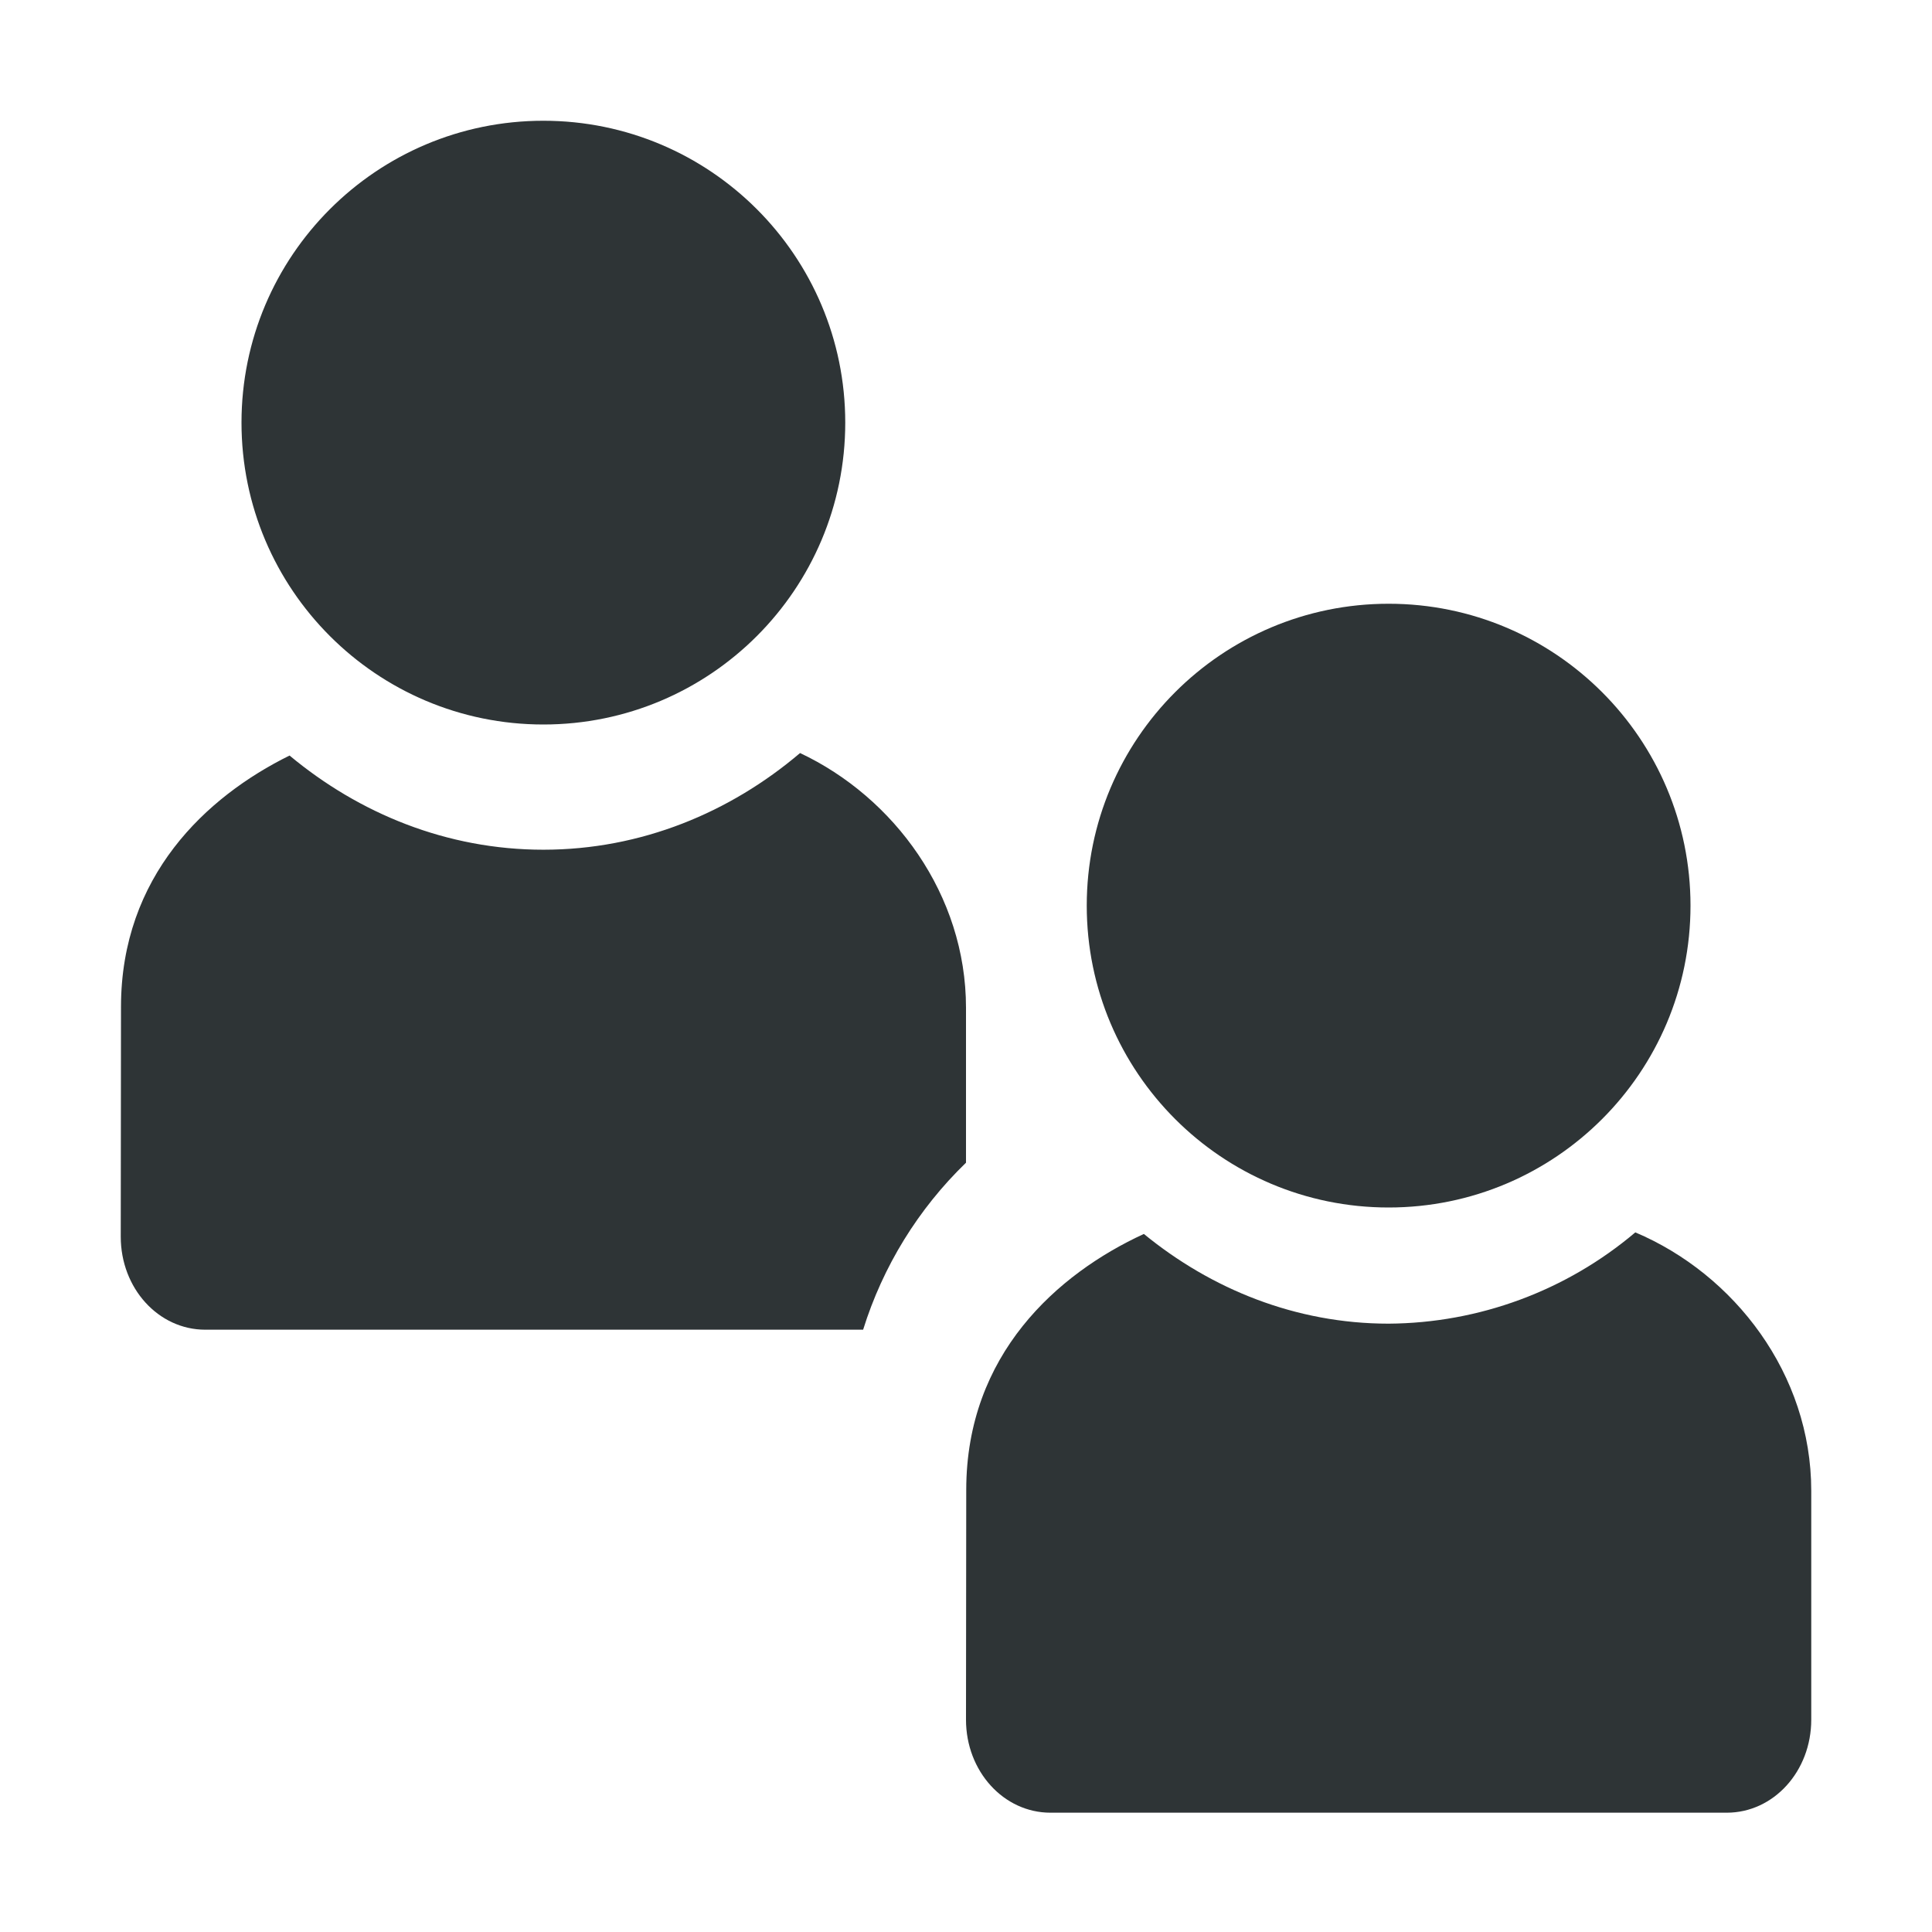
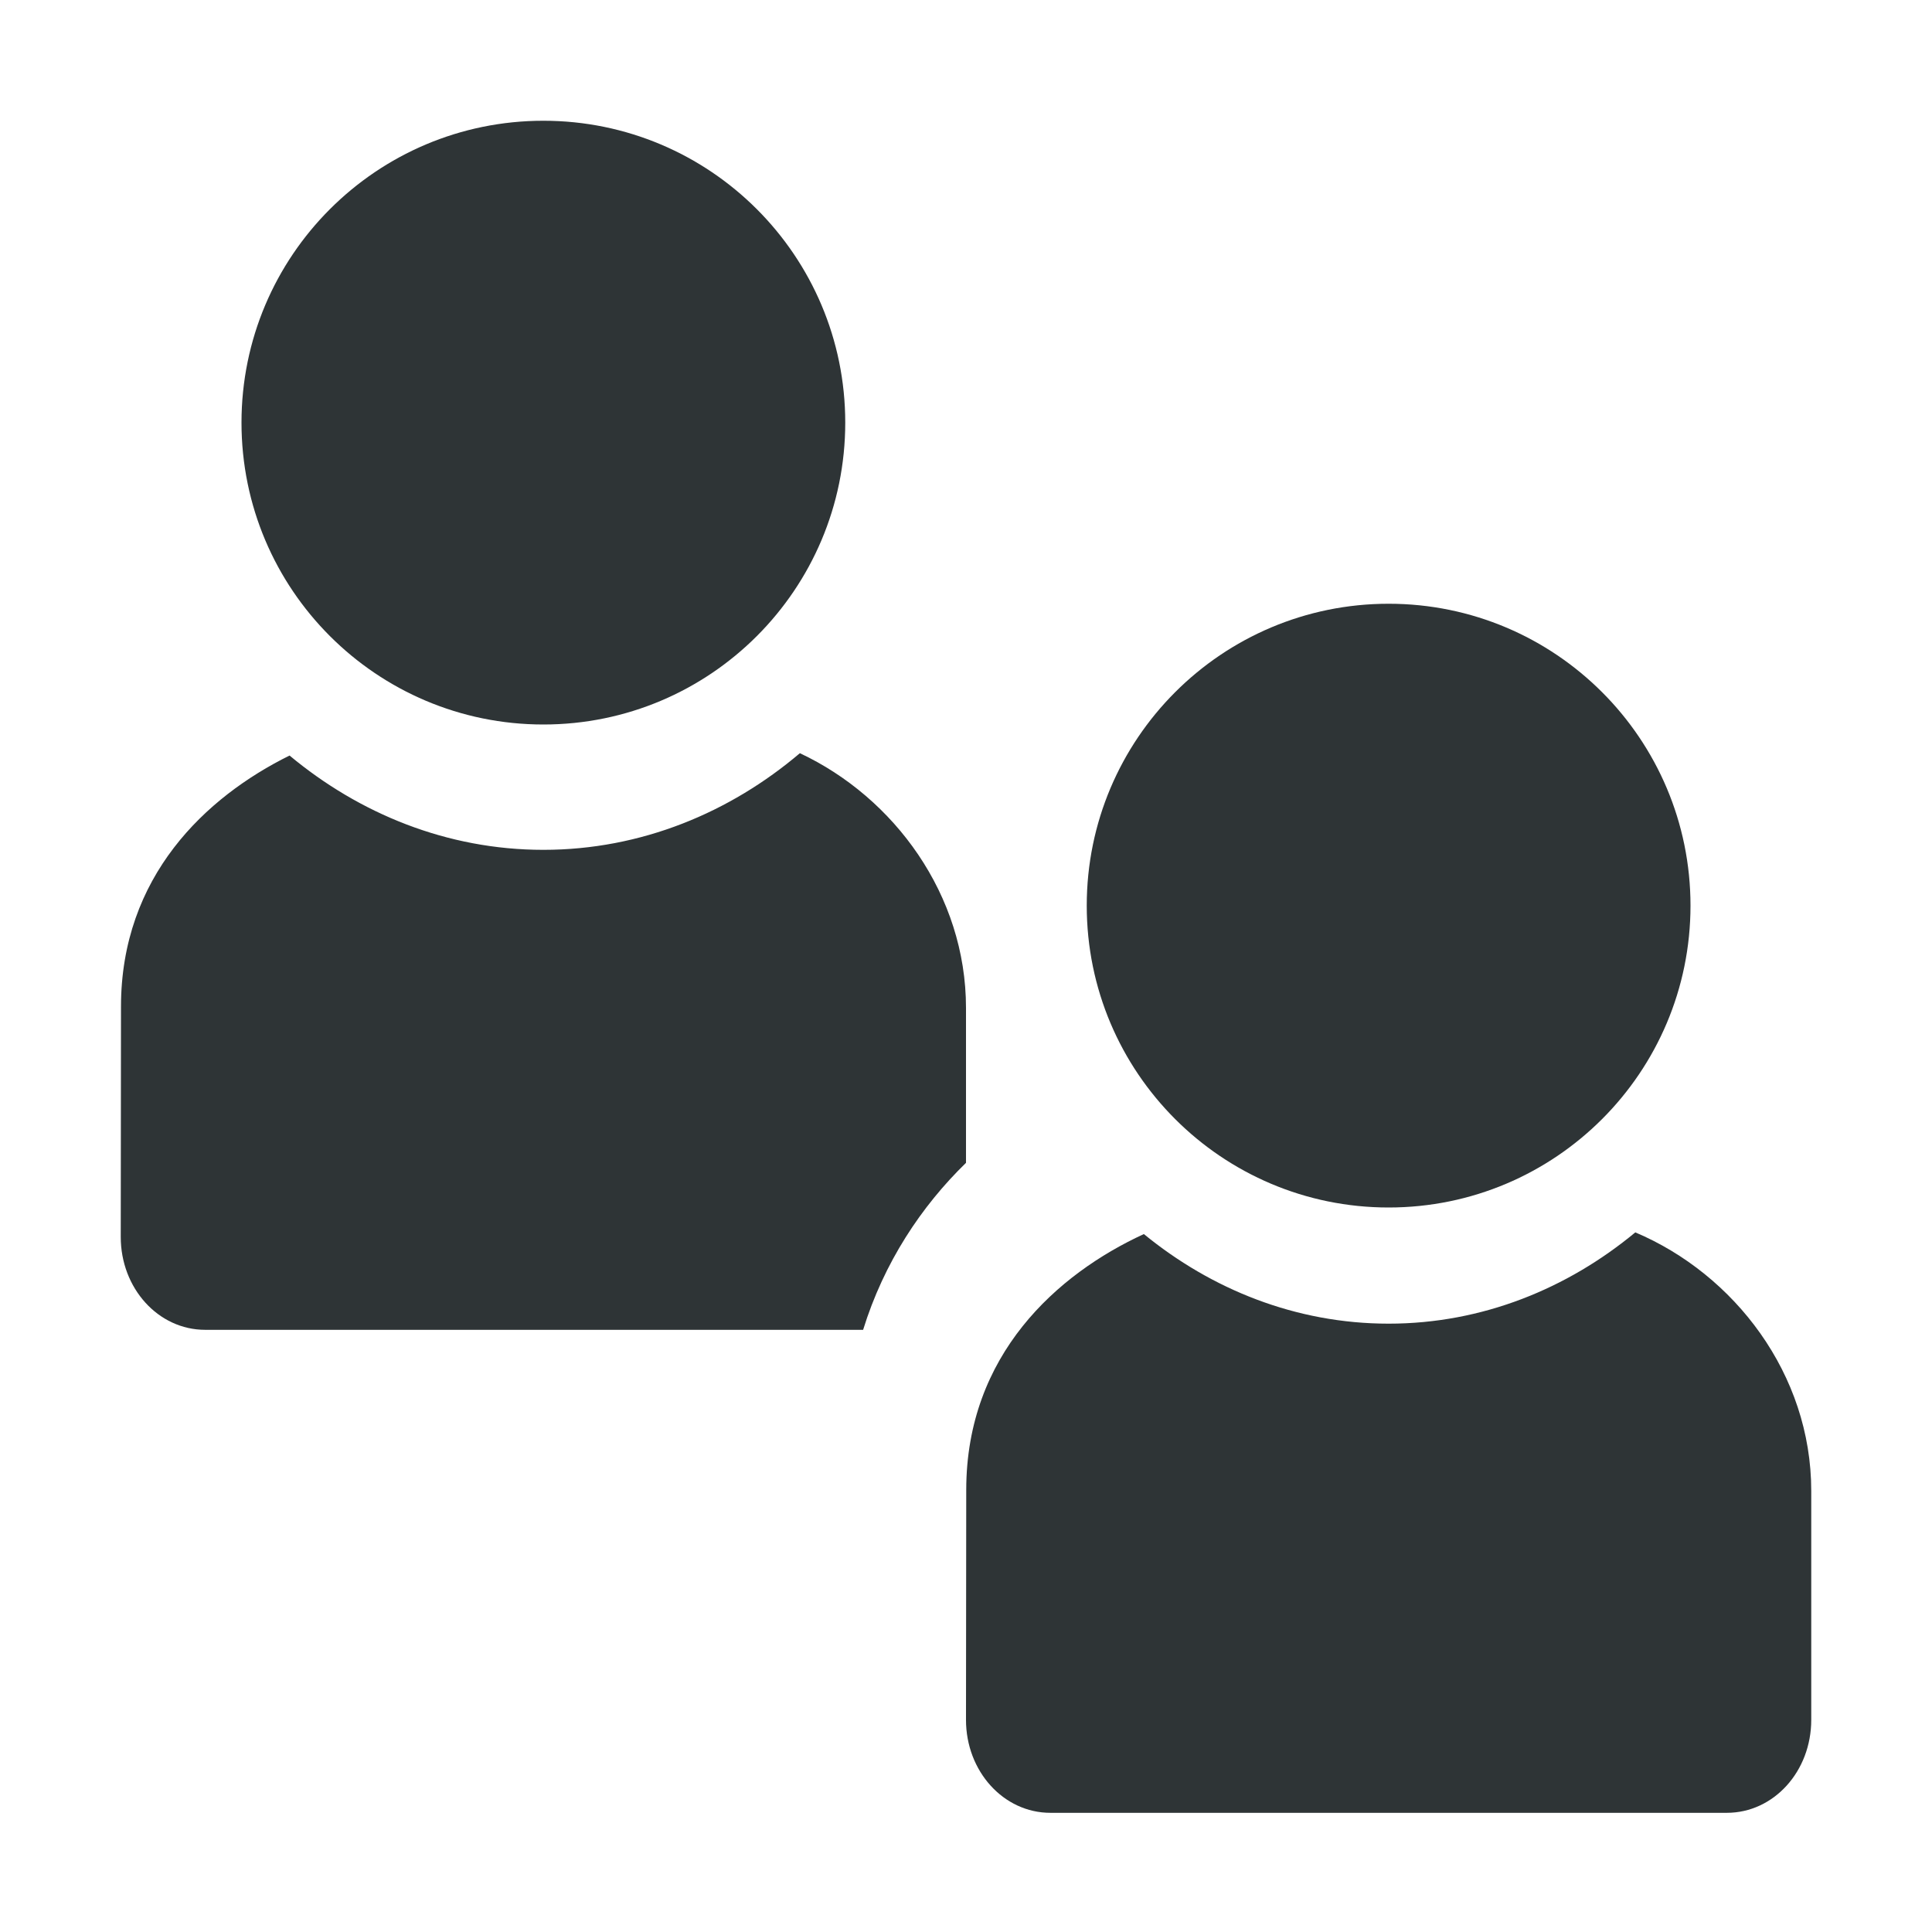
- <svg xmlns="http://www.w3.org/2000/svg" width="16" height="16">
-   <g fill="#2e3436">
-     <path d="M13.543 10.206a3.193 3.193 0 0 1-2.043.756c-.77 0-1.47-.287-2.027-.743-.717.33-1.47.999-1.471 2.118L8 14.242c0 .426.311.77.7.77h5.6c.389 0 .7-.344.7-.77v-1.896c0-.967-.637-1.793-1.457-2.14z" />
-     <path d="M14 7.5a2.5 2.5 0 0 1-2.5 2.5A2.5 2.5 0 0 1 9 7.5 2.5 2.5 0 0 1 11.5 5 2.5 2.5 0 0 1 14 7.5z" style="marker:none" color="#bebebe" overflow="visible" />
-     <path d="M6.625 6.237c-.578.491-1.314.8-2.125.8-.8 0-1.527-.301-2.102-.78-.693.342-1.395 1-1.396 2.08L1 10.242c0 .426.311.77.7.77h5.448A3.285 3.285 0 0 1 8 9.629V8.346c0-.935-.595-1.743-1.375-2.11z" />
-     <path d="M7 3.5A2.5 2.5 0 0 1 4.5 6 2.5 2.5 0 0 1 2 3.5 2.5 2.5 0 0 1 4.5 1 2.5 2.5 0 0 1 7 3.5z" style="marker:none" color="#bebebe" overflow="visible" />
+ <svg xmlns="http://www.w3.org/2000/svg" width="16" version="1.1" id="svg7384" height="16">
+   <defs id="defs7386" />
+   <g transform="translate(-1.5258789e-5,-340)" id="layer1">
+     <path d="m 13.543,350.206 c -0.56,0.464 -1.266,0.756 -2.043,0.756 -0.77,0 -1.47,-0.286 -2.027,-0.742 -0.717,0.33 -1.47,0.999 -1.471,2.117 l -0.002,1.906 c -2.1e-4,0.426 0.311,0.77 0.699,0.77 h 5.602 c 0.388,0 0.699,-0.343 0.699,-0.77 v -1.896 c 0,-0.968 -0.637,-1.794 -1.457,-2.141 z" id="path9137" style="fill:#2e3436;fill-opacity:1;stroke:none" />
+     <path id="path9139" d="M 14,347.5 A 2.5,2.5 0 0 1 11.5,350 2.5,2.5 0 0 1 9,347.5 2.5,2.5 0 0 1 11.5,345 2.5,2.5 0 0 1 14,347.5 Z" style="color:#bebebe;display:inline;overflow:visible;visibility:visible;fill:#2e3436;fill-opacity:1;fill-rule:nonzero;stroke:none;stroke-width:1.846;marker:none;enable-background:accumulate" />
+     <path d="m 6.625,346.237 c -0.578,0.491 -1.314,0.801 -2.125,0.801 -0.8,0 -1.527,-0.302 -2.102,-0.781 -0.694,0.343 -1.396,1.001 -1.396,2.08 l -0.002,1.906 c -5.1e-4,0.426 0.311,0.77 0.699,0.77 h 5.449 c 0.172,-0.556 0.481,-1.022 0.852,-1.383 v -1.283 c 0,-0.936 -0.595,-1.743 -1.375,-2.109 z" id="path9178" style="fill:#2e3436;fill-opacity:1;stroke:none" />
+     <path id="path9180" d="M 7,343.5 A 2.5,2.5 0 0 1 4.5,346 2.5,2.5 0 0 1 2,343.5 2.5,2.5 0 0 1 4.5,341 2.5,2.5 0 0 1 7,343.5 Z" style="color:#bebebe;display:inline;overflow:visible;visibility:visible;fill:#2e3436;fill-opacity:1;fill-rule:nonzero;stroke:none;stroke-width:1.846;marker:none;enable-background:accumulate" />
  </g>
+   <g transform="translate(-1.5258789e-5,-340)" id="layer2" />
+   <g transform="translate(-1.5258789e-5,-340)" id="layer3" />
</svg>
